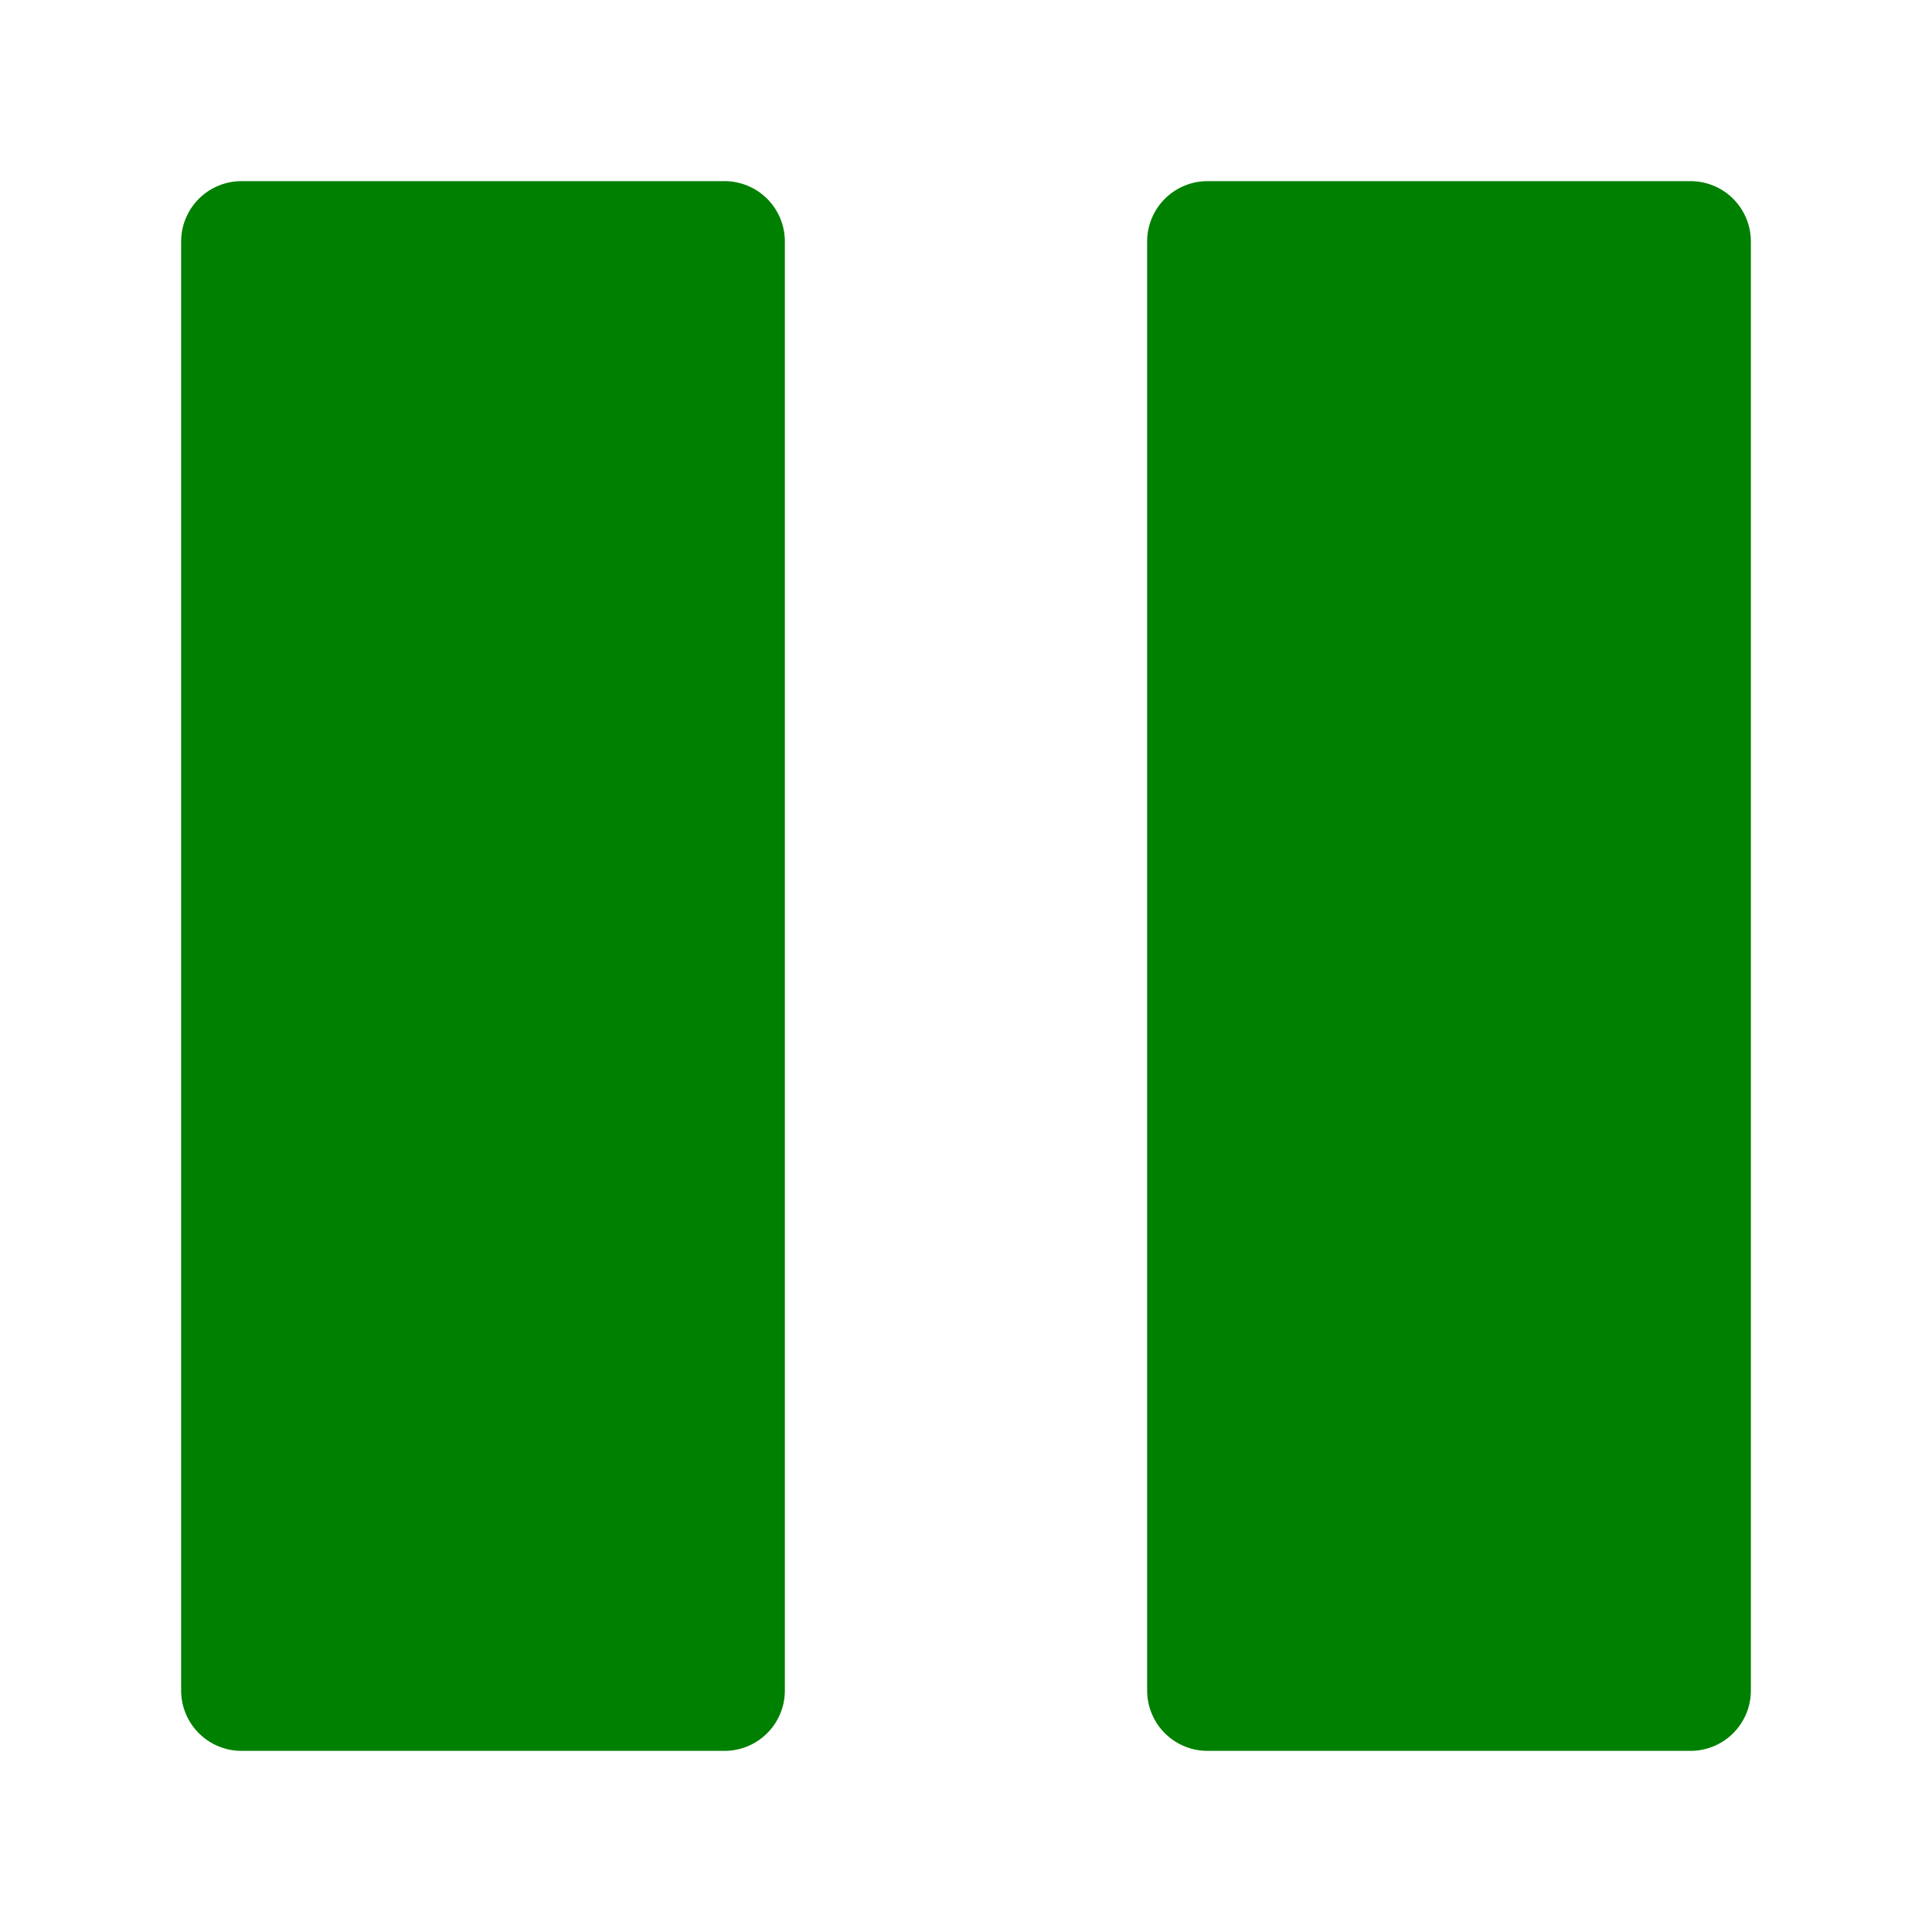
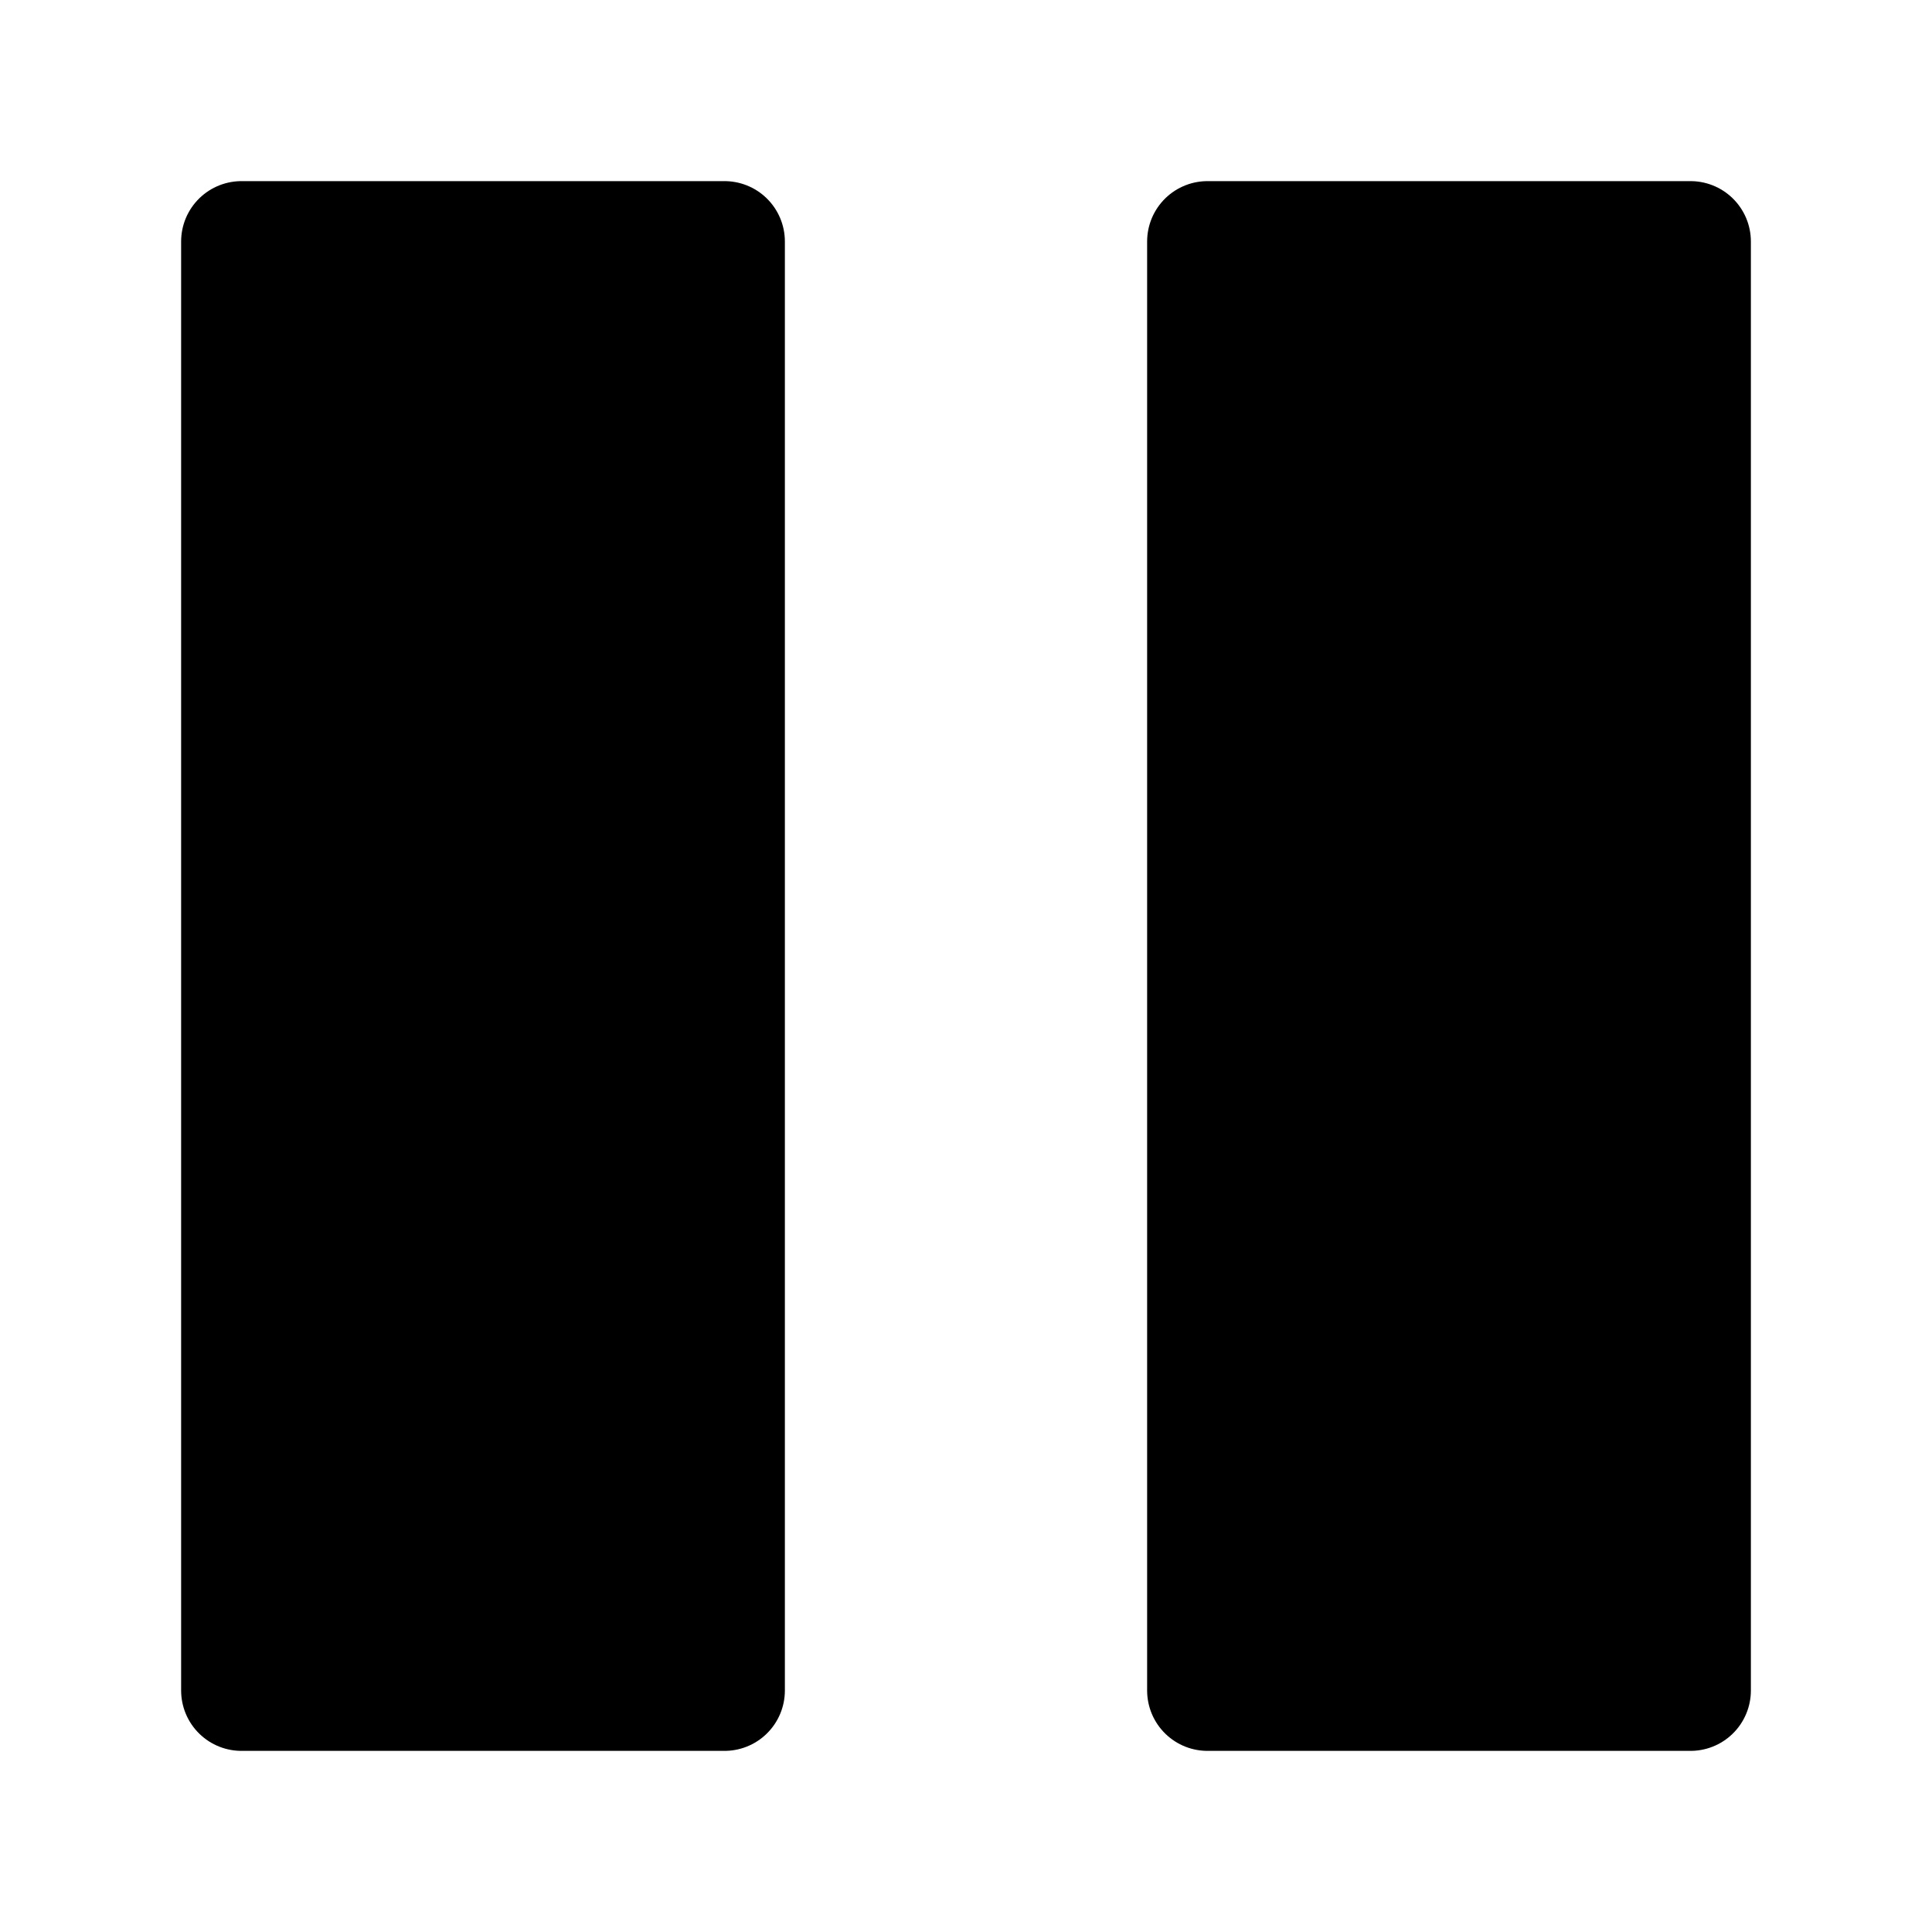
<svg xmlns="http://www.w3.org/2000/svg" viewBox="0 0 64 64">
-   <rect width="16" height="48" x="8" y="8" fill="green" stroke="green" stroke-width="4" stroke-linejoin="round" />
-   <rect width="16" height="48" x="40" y="8" fill="green" stroke="green" stroke-width="4" stroke-linejoin="round" />
+   <rect width="16" height="48" x="8" y="8" fill="black" stroke="black" stroke-width="4" stroke-linejoin="round" />
+   <rect width="16" height="48" x="40" y="8" fill="black" stroke="black" stroke-width="4" stroke-linejoin="round" />
</svg>
